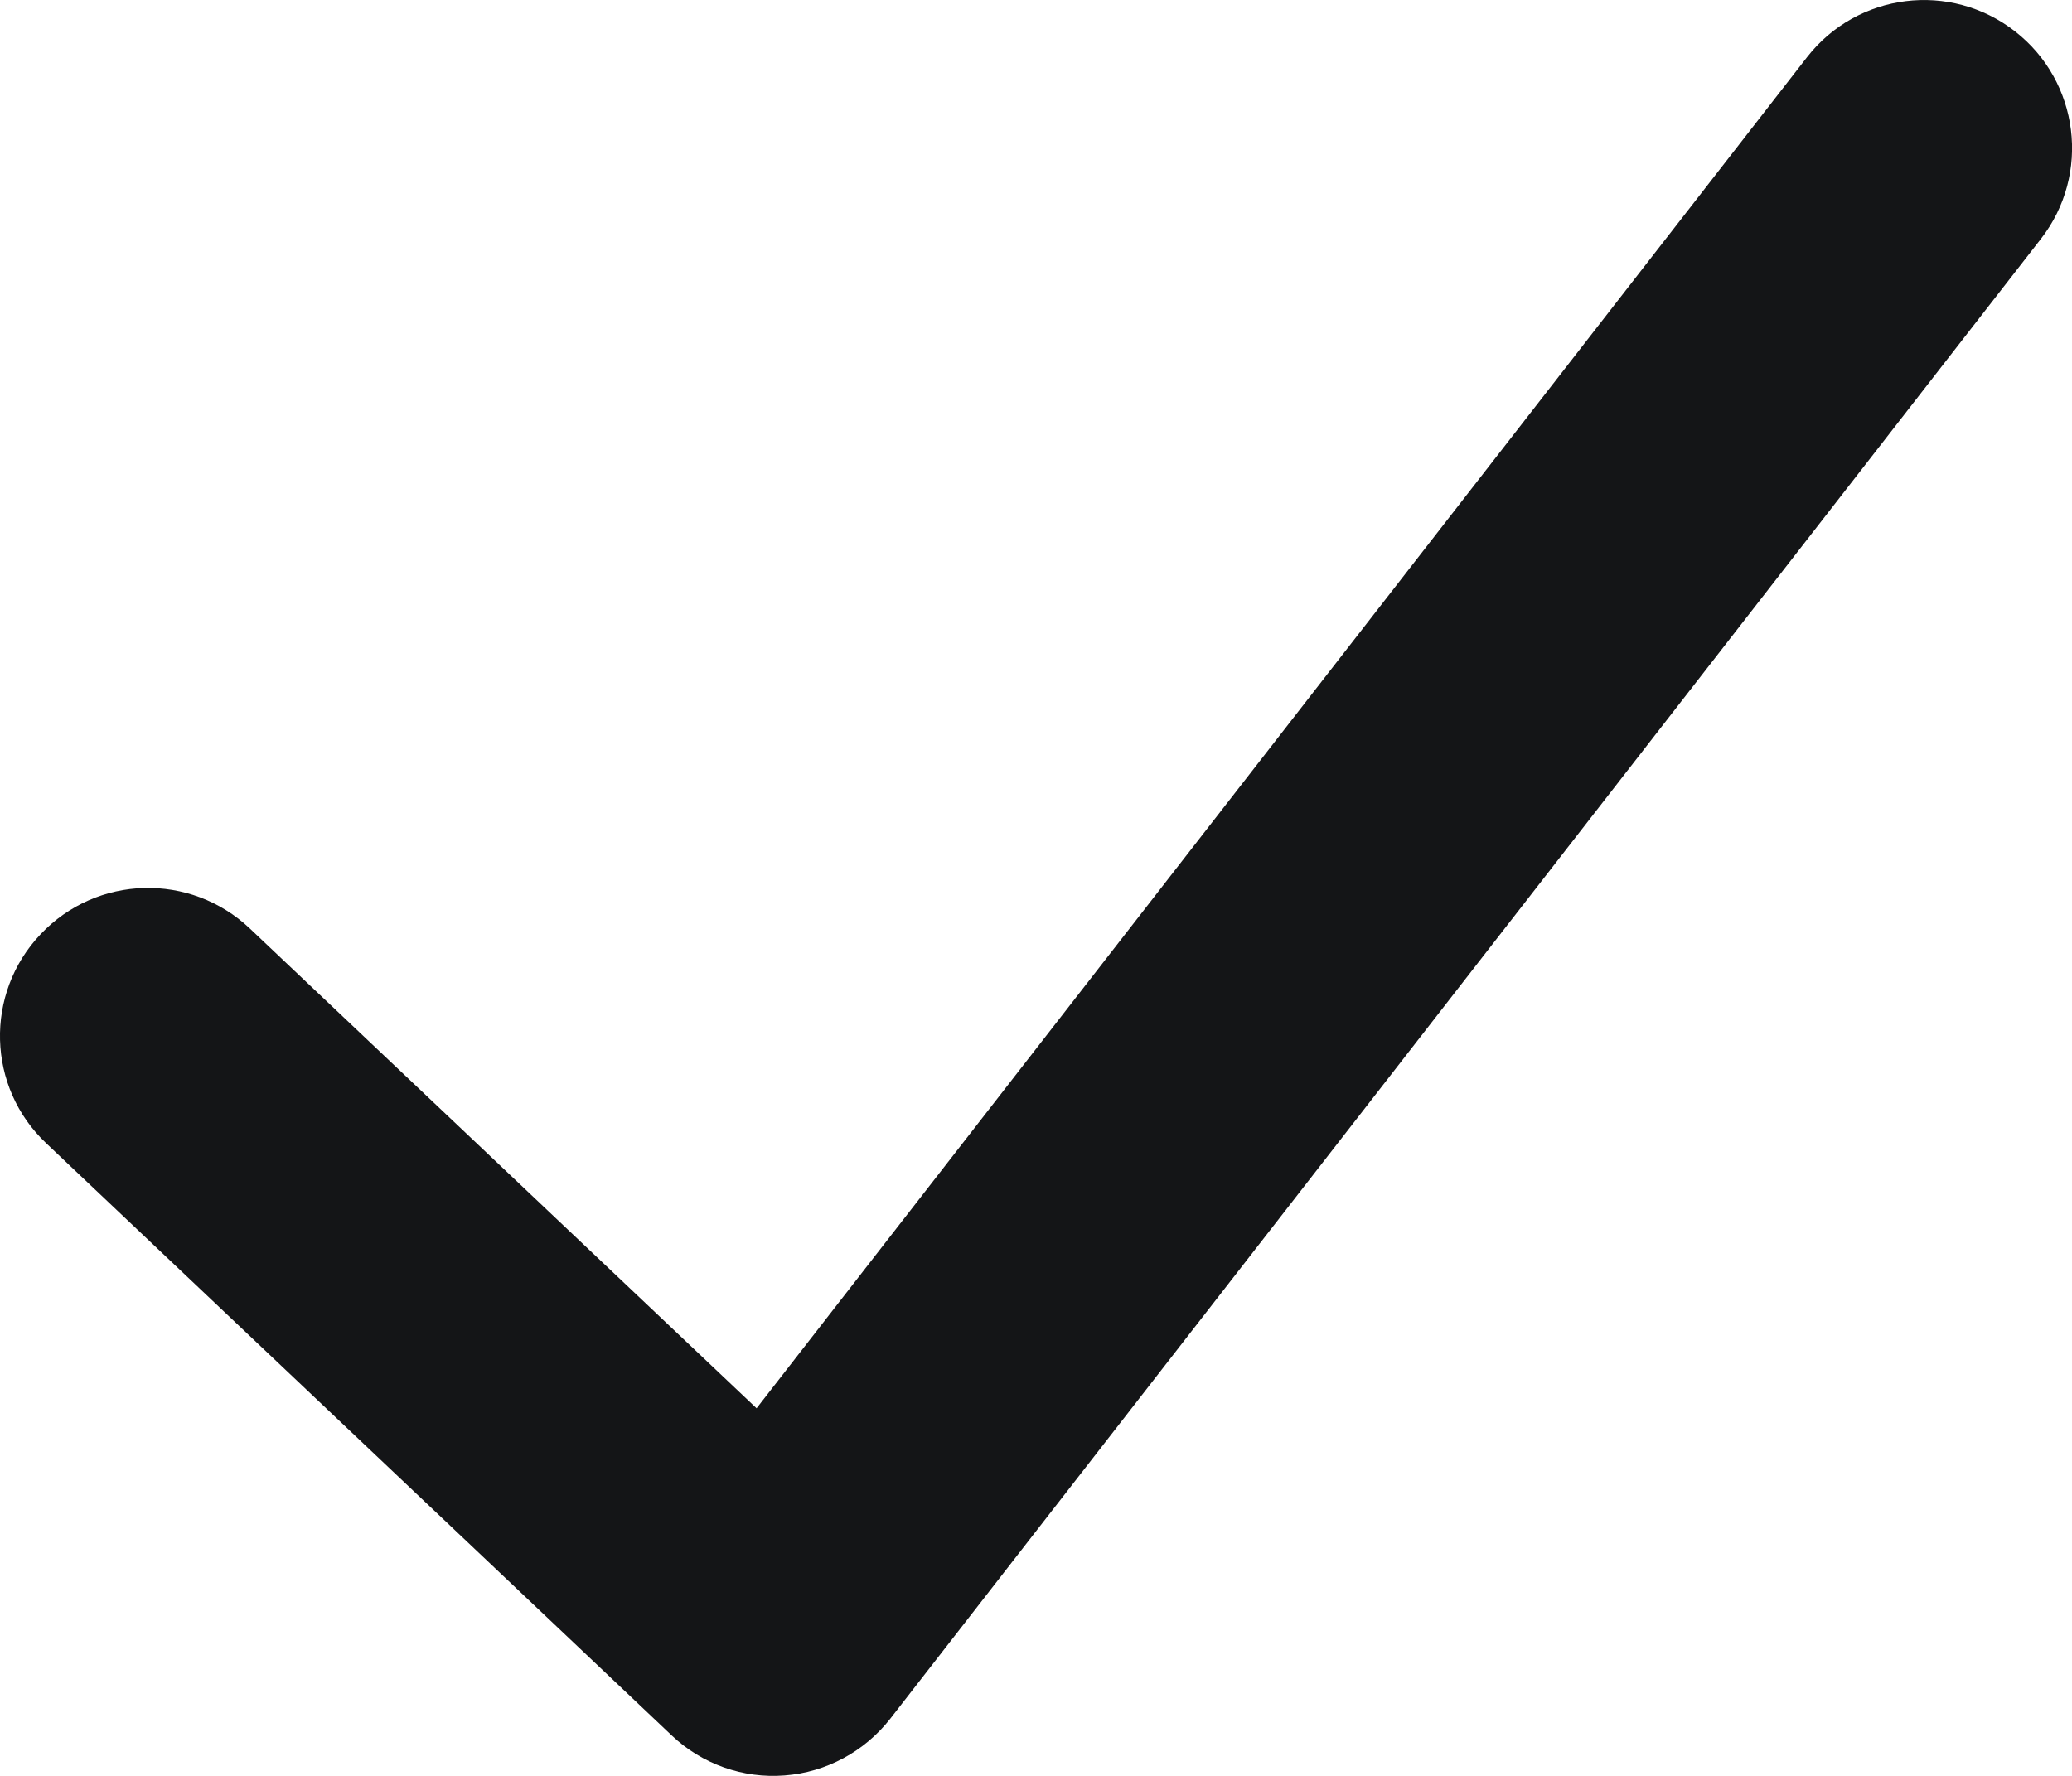
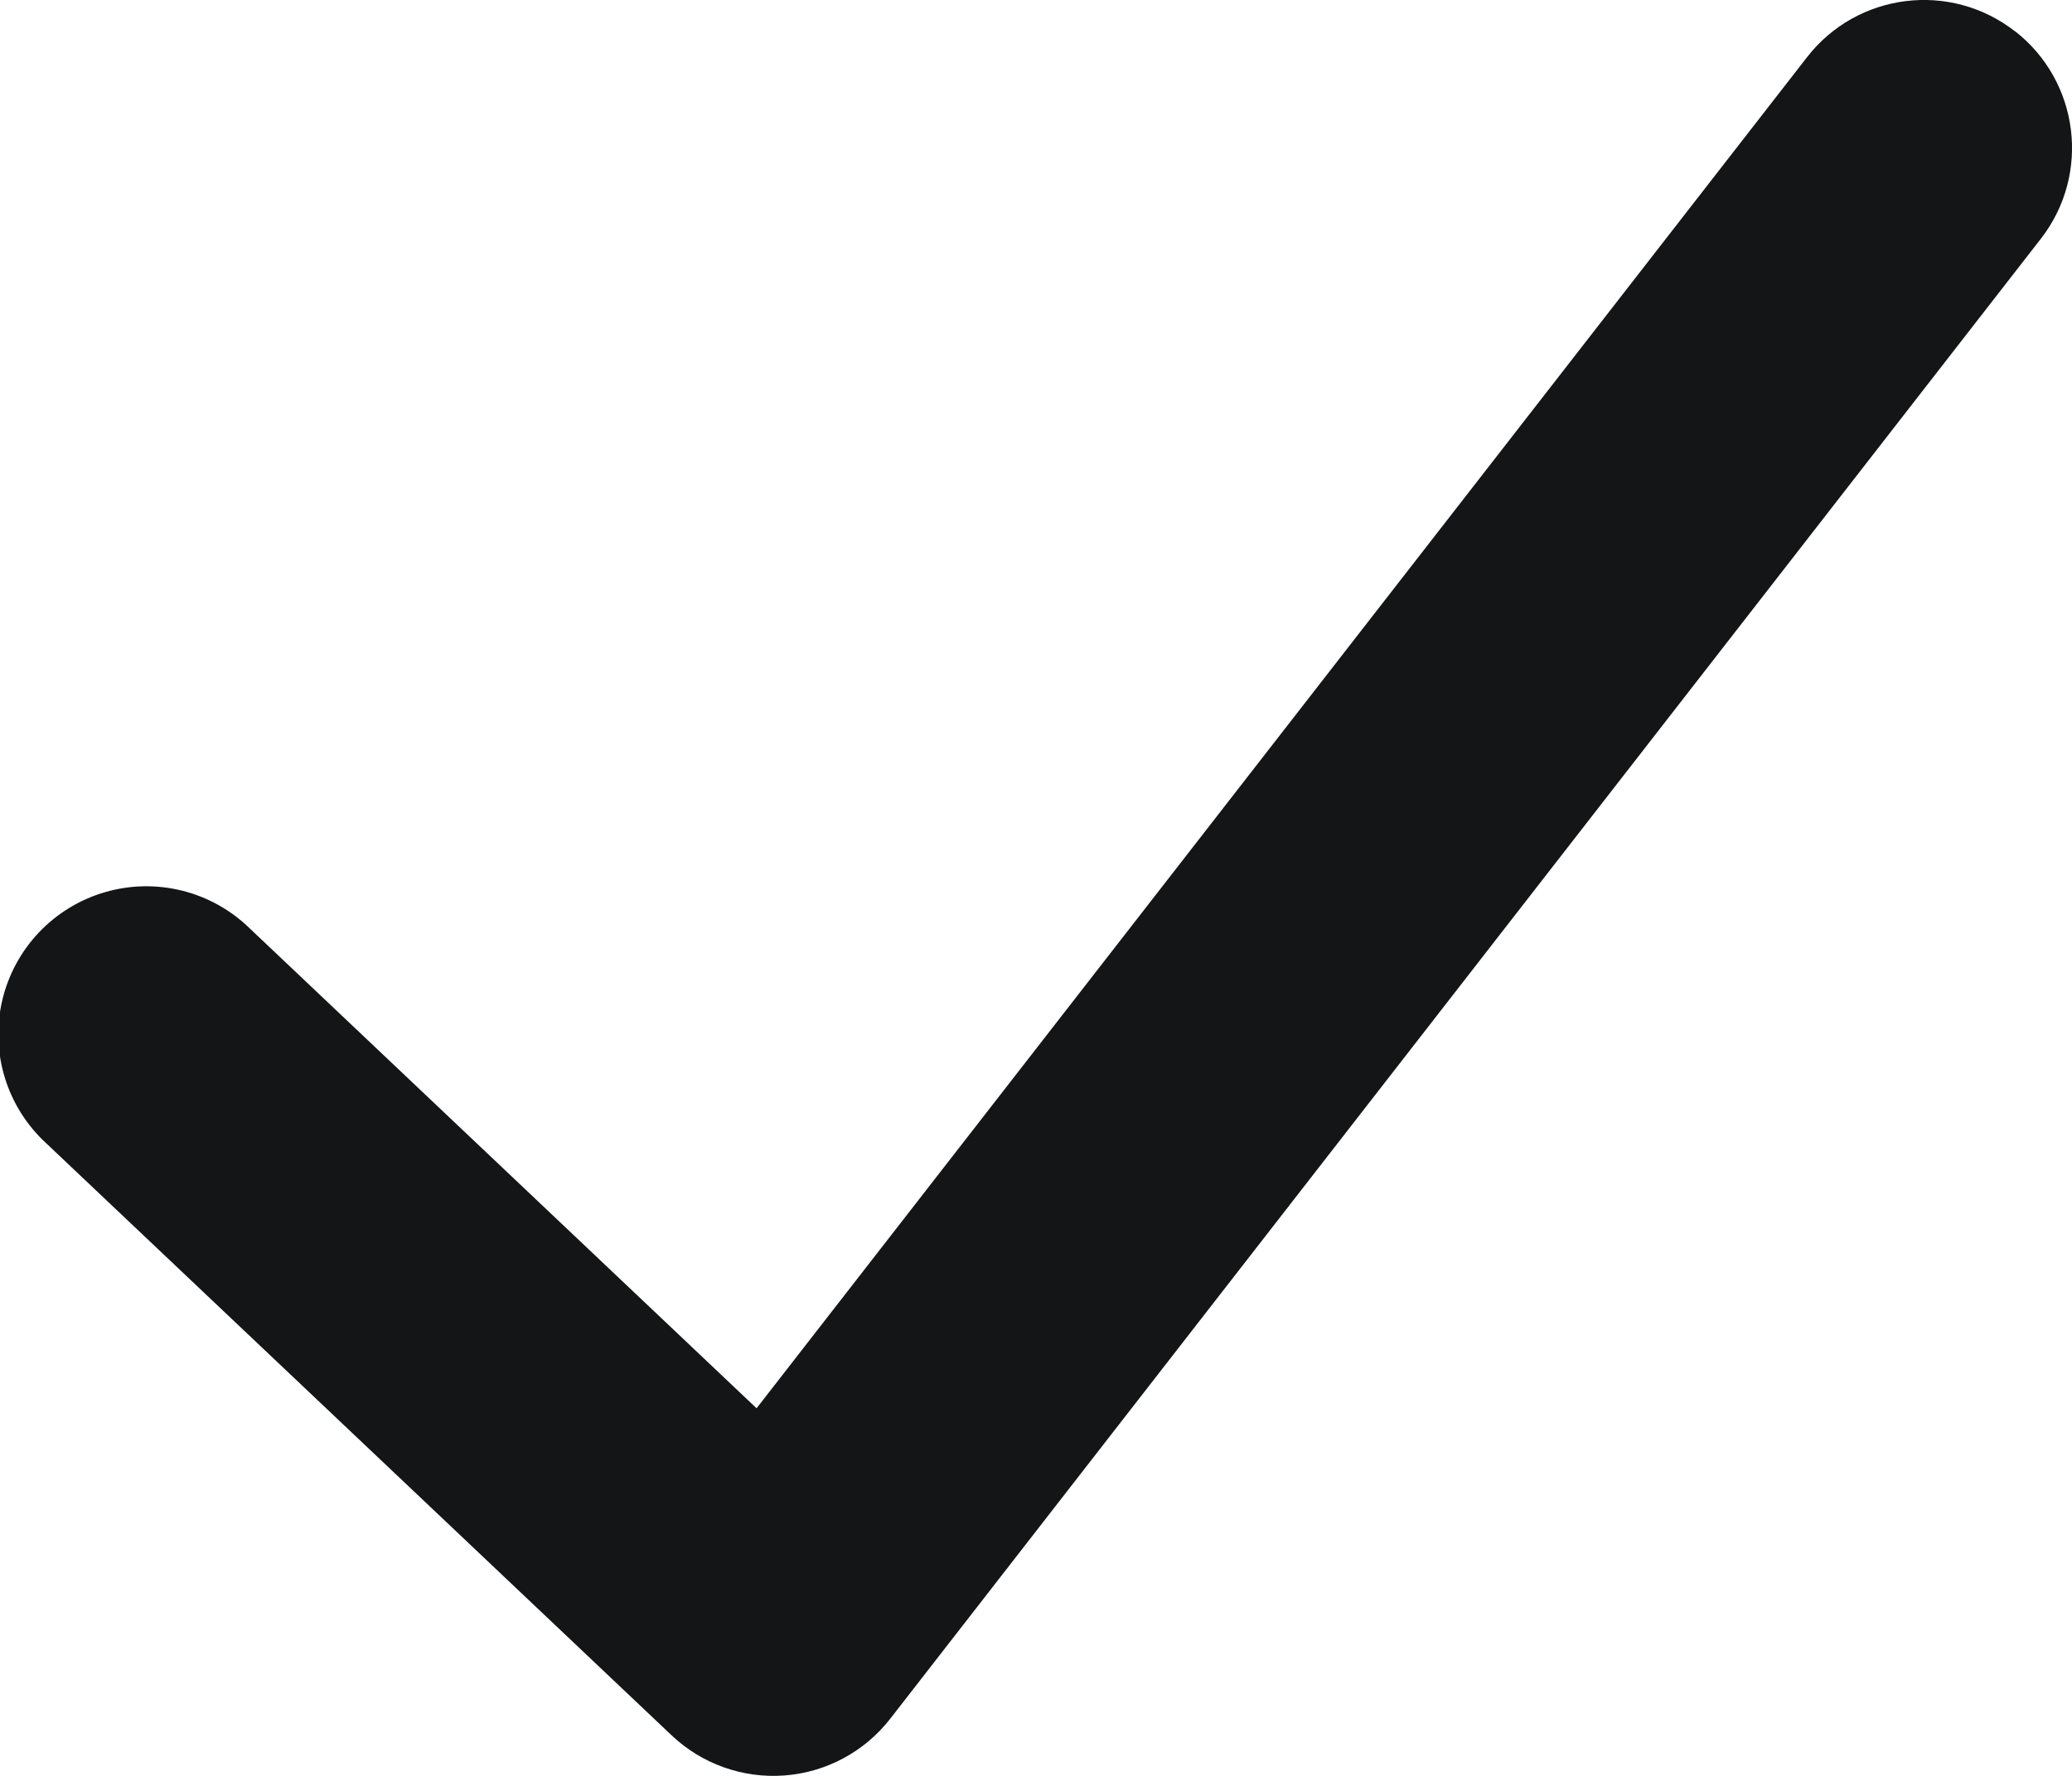
- <svg xmlns="http://www.w3.org/2000/svg" width="14" height="12" viewBox="0 0 14 12" fill="none">
-   <path fill-rule="evenodd" clip-rule="evenodd" d="M13.614 0.211C14.05 0.55 14.129 1.178 13.79 1.614L6.015 11.614C5.841 11.836 5.582 11.976 5.301 11.997C5.02 12.019 4.742 11.92 4.538 11.726L0.313 7.726C-0.089 7.347 -0.106 6.714 0.274 6.313C0.654 5.911 1.286 5.894 1.688 6.274L5.112 9.516L12.21 0.386C12.55 -0.05 13.178 -0.128 13.614 0.211Z" fill="#141517" />
+ <svg xmlns="http://www.w3.org/2000/svg" width="14" height="12" fill="none">
+   <path fill-rule="evenodd" clip-rule="evenodd" d="M13.614.21a1 1 0 01.175 1.404l-7.774 10a1 1 0 01-1.477.112l-4.225-4a1 1 0 111.375-1.452l3.424 3.242L12.21.386a1 1 0 011.404-.175z" fill="#141517" />
</svg>
